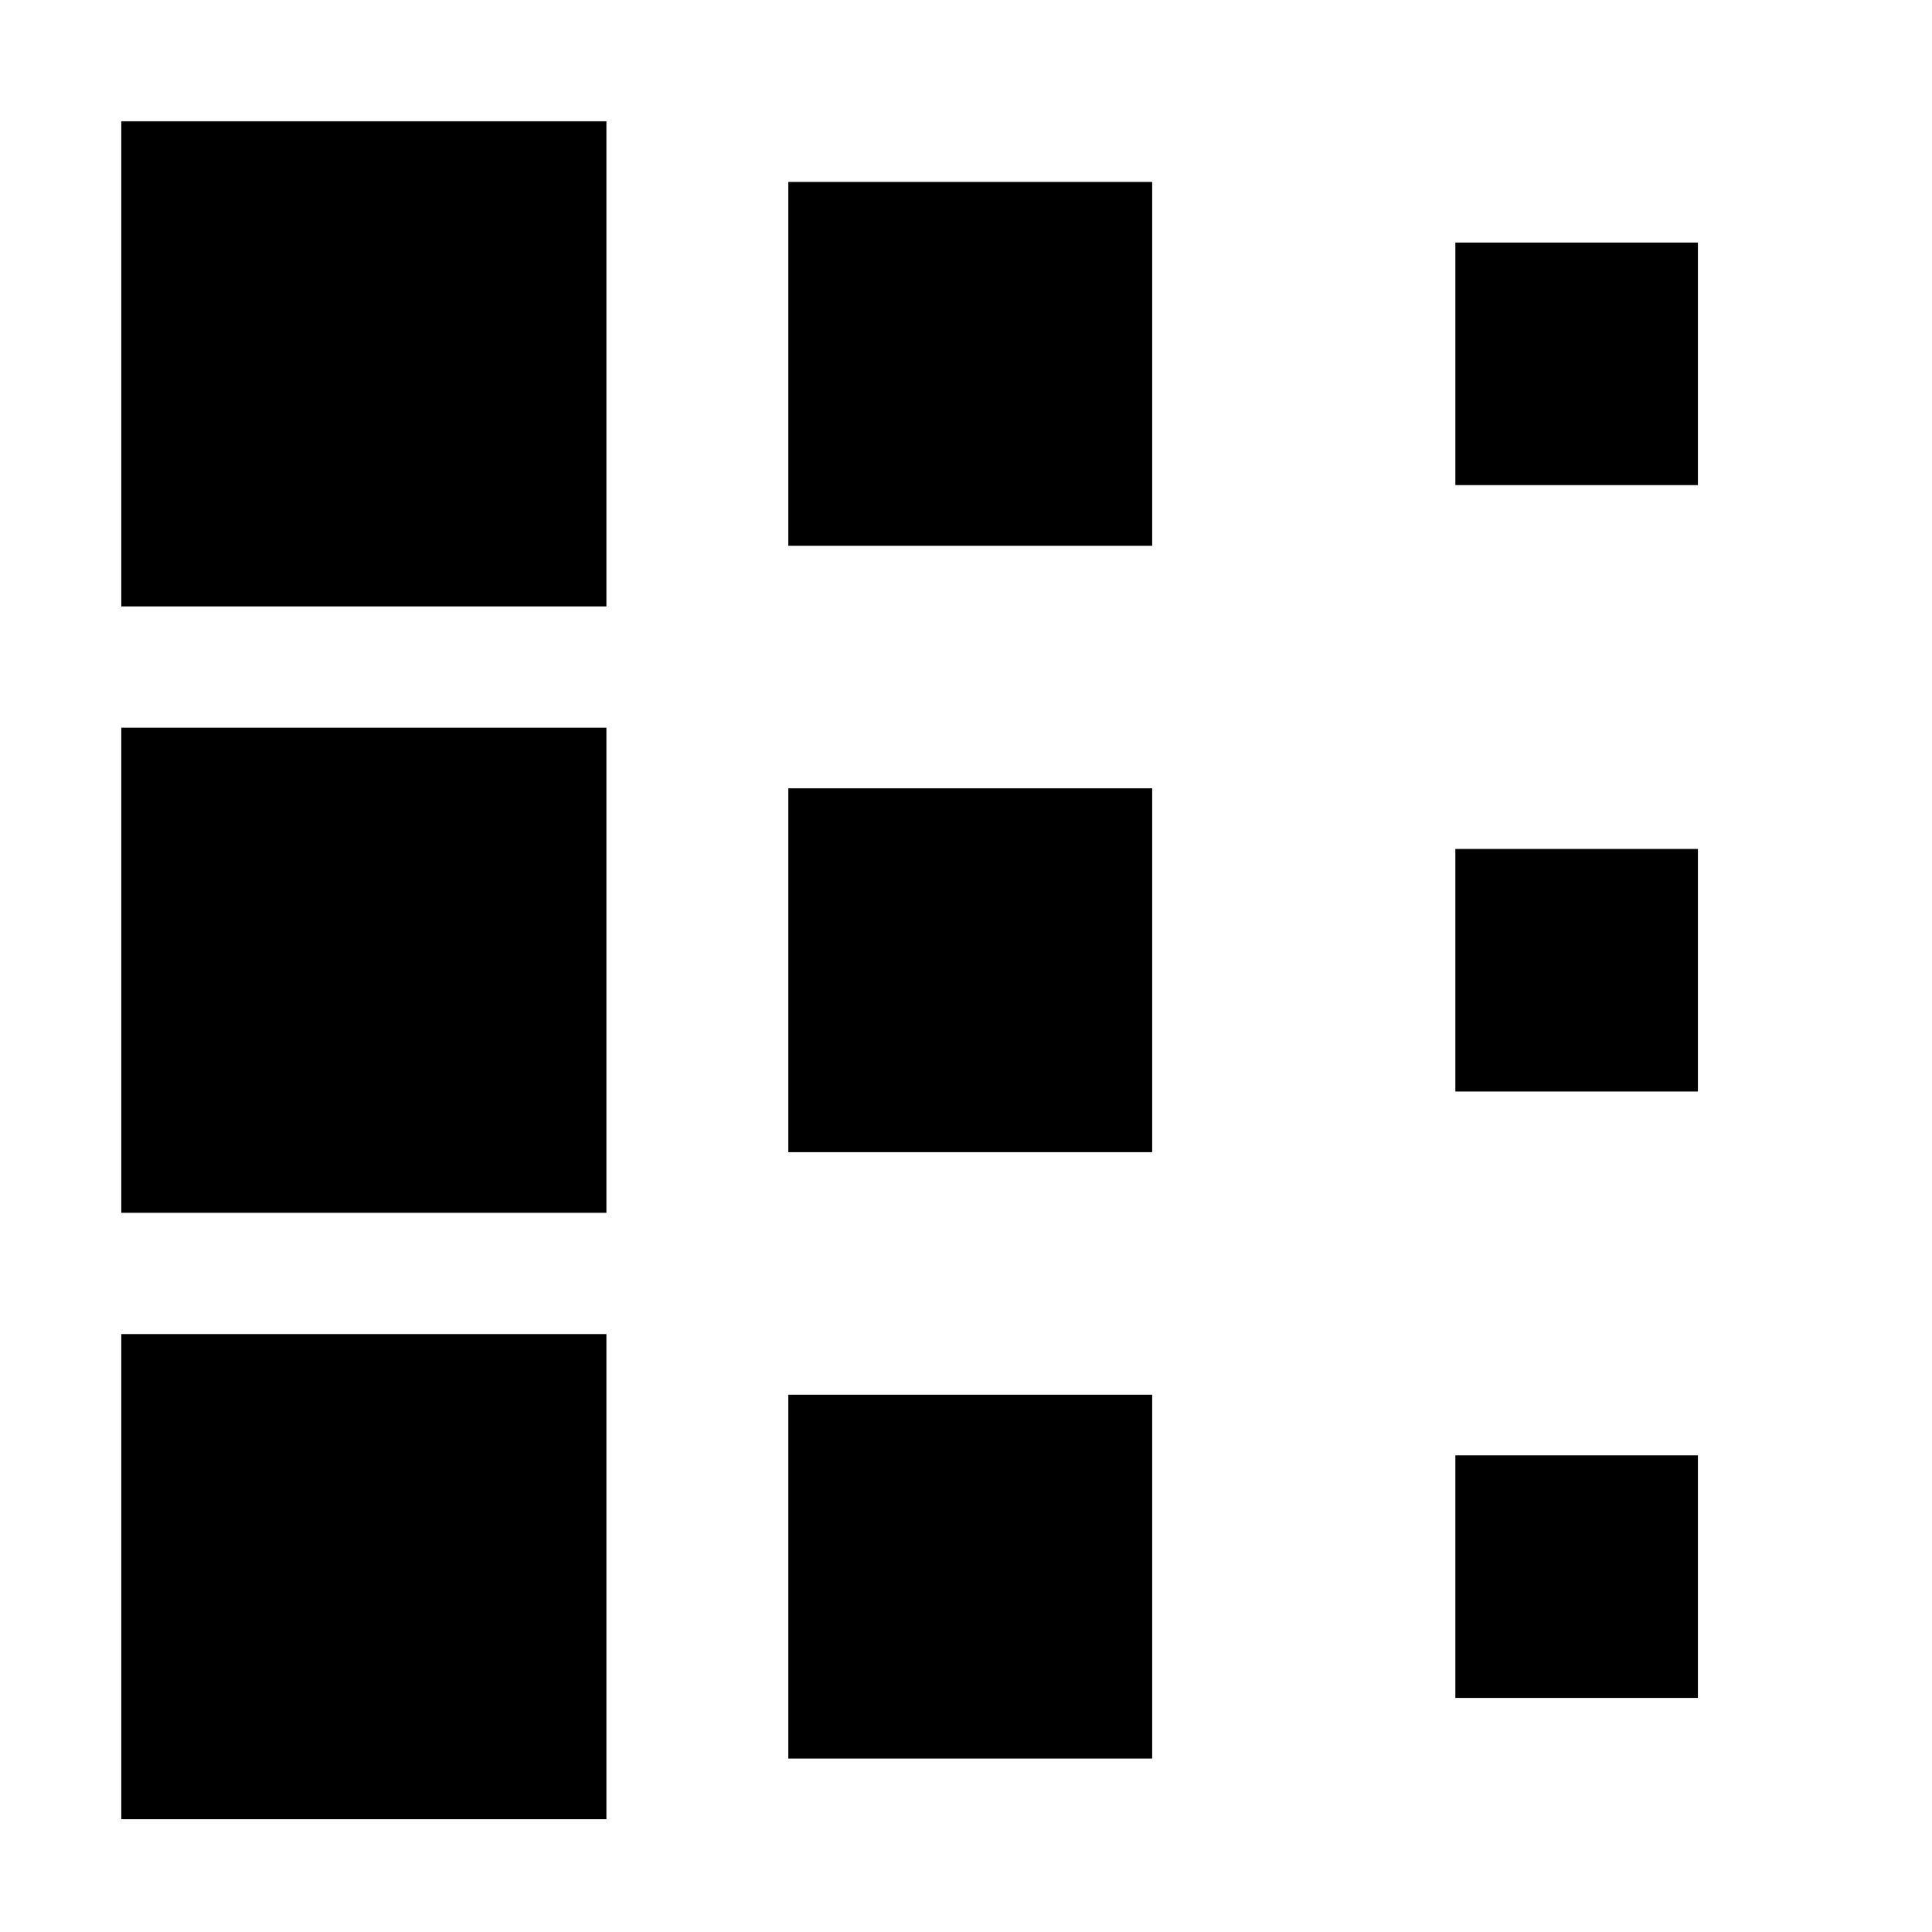
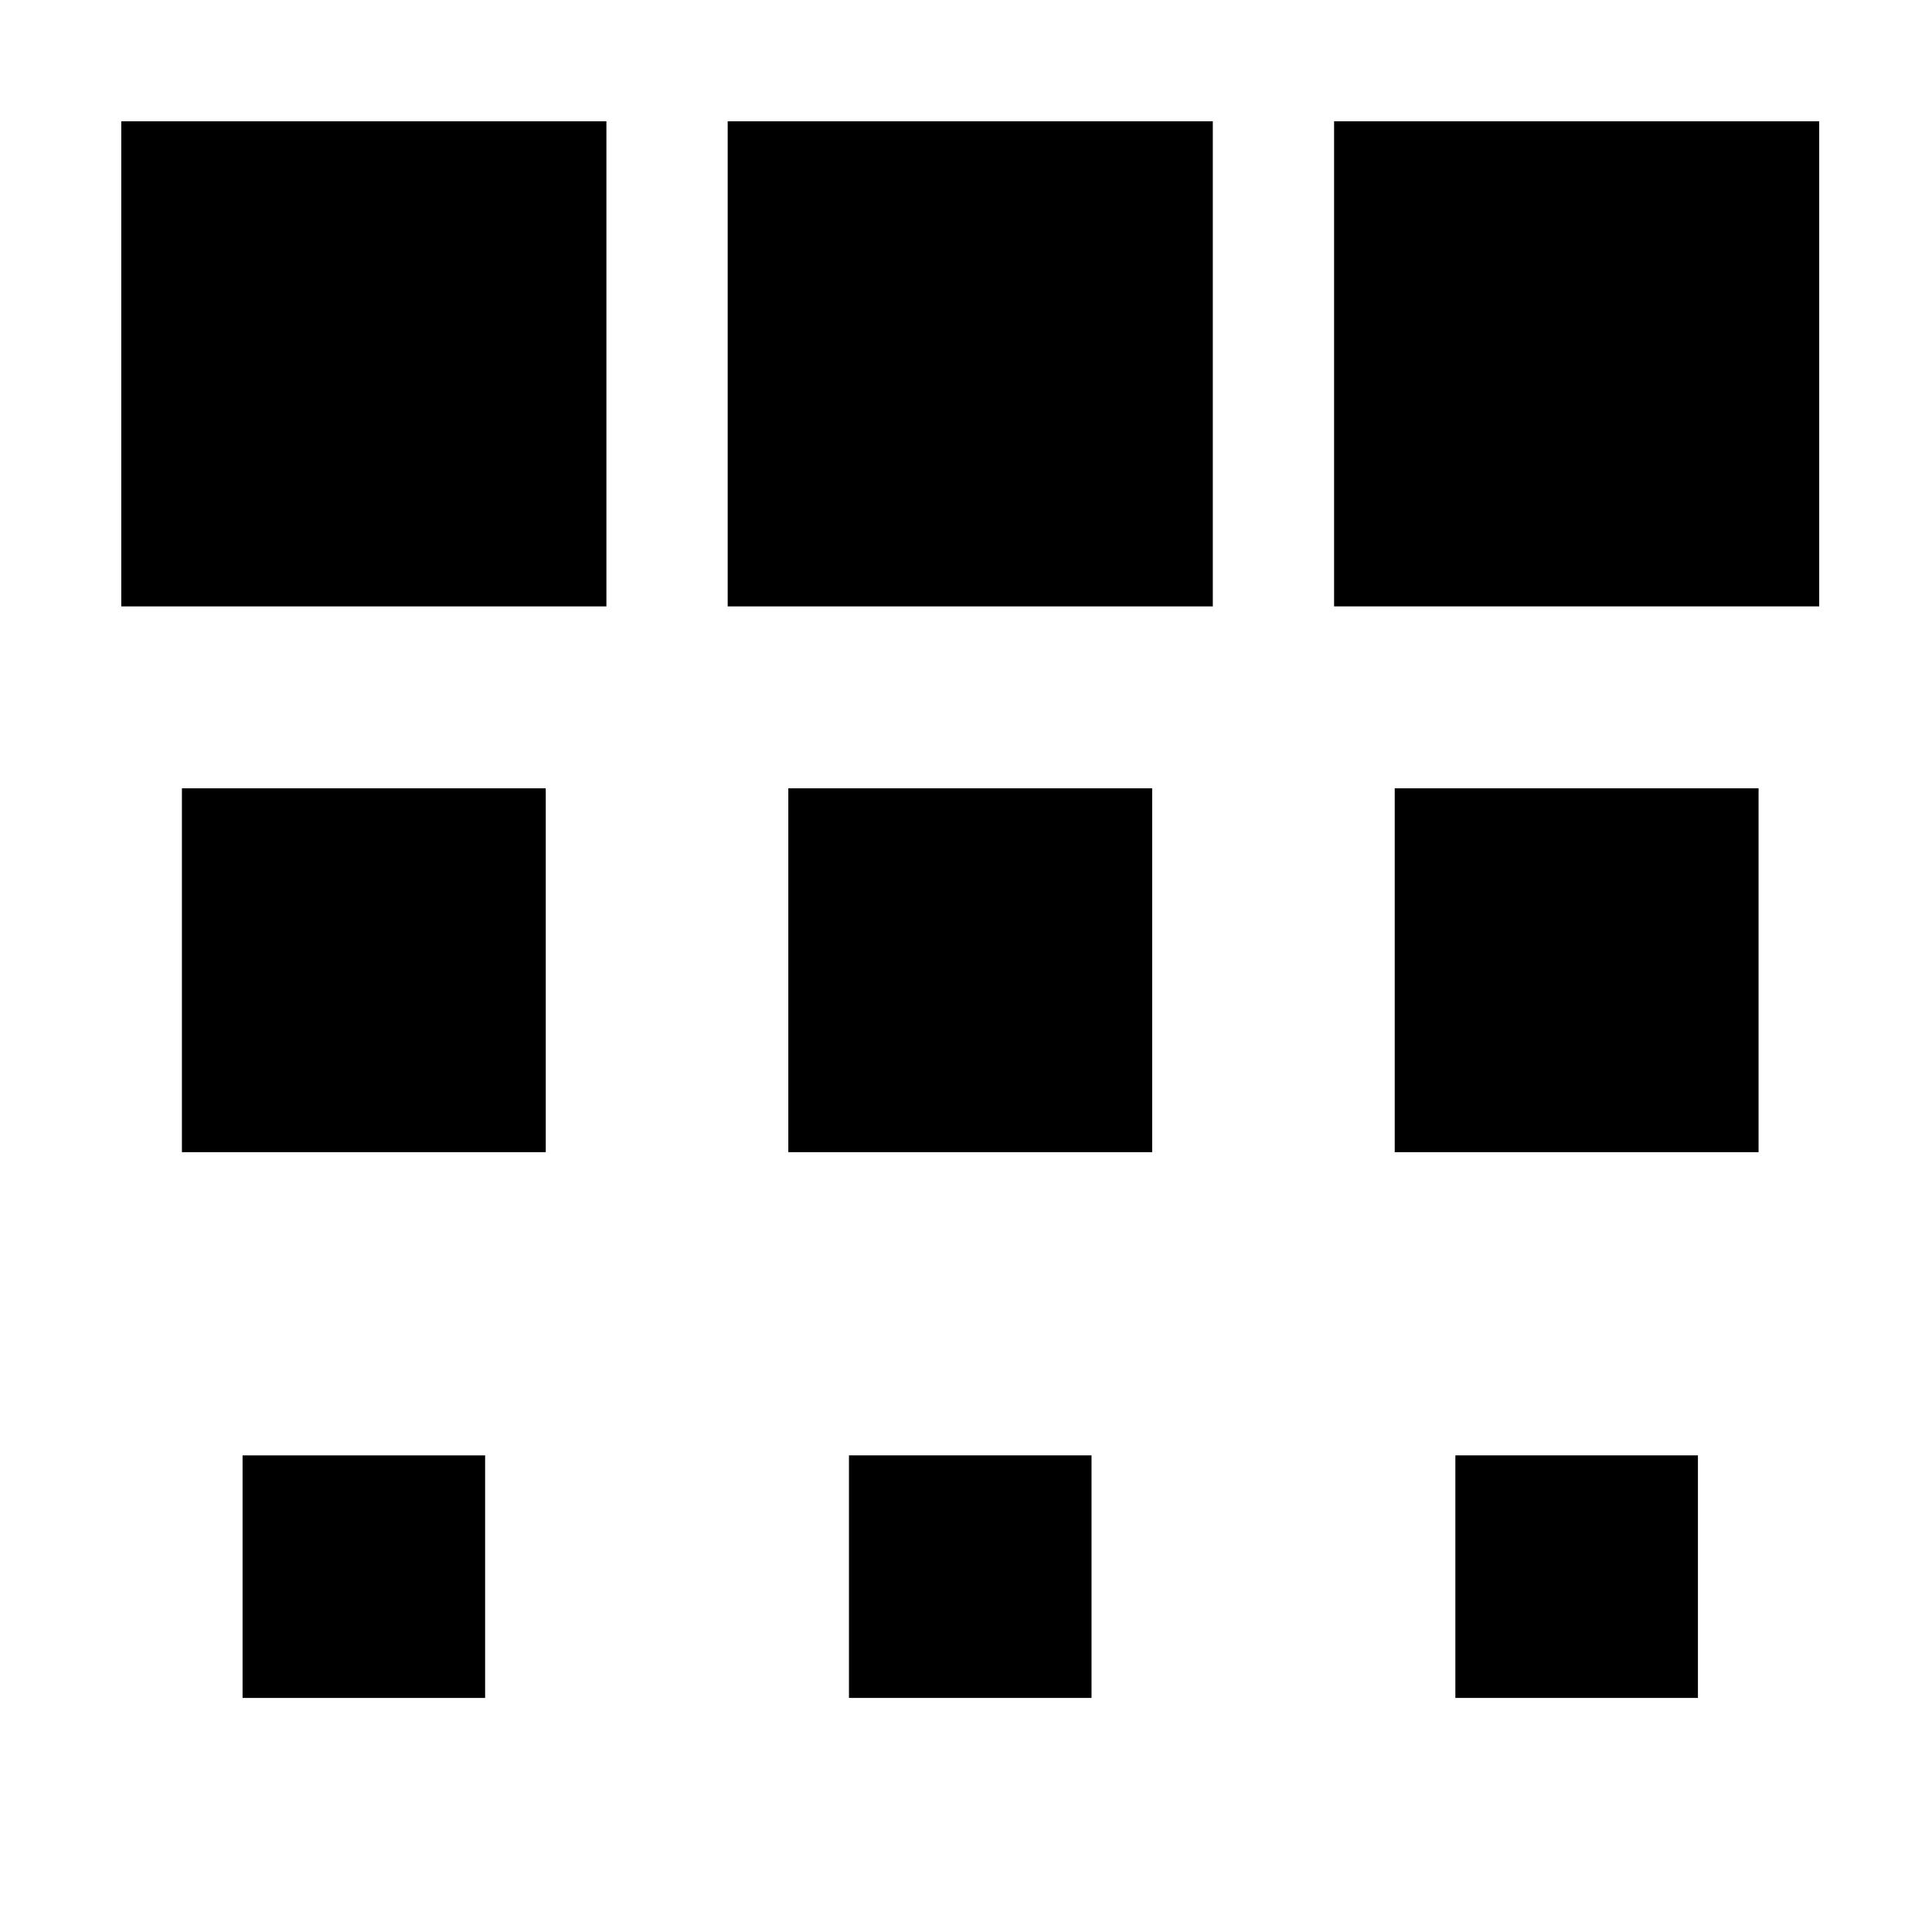
<svg xmlns="http://www.w3.org/2000/svg" width="15.93" height="15.93" viewBox="0 0 15.93 15.93" version="1.1" id="svg10810">
  <style id="style11884">.success { fill:#009909; }
.warning { fill:#ff00ff; }
.error { fill:#00AAFF; }
</style>
  <defs id="defs10807">
    </defs>
  <g id="layer1" transform="translate(-96.20863,49)">
    <g id="g21555" transform="translate(96.20863,-49)">
      <rect style="fill:none;opacity:0" id="rect21551" width="15.93" height="15.93" x="0" y="0" />
      <path id="path21553" d="M 5,5 H 1 l -2e-6,-4 4,-2e-6 z" style="fill-opacity:1" />
-       <path id="path11732" d="M 9.5,4.5 H 6.5 l -1.5e-6,-3 3,-1.5e-6 z" style="fill-opacity:1;stroke-width:0.75" />
-       <path id="path11734" d="m 14,4 h -2 l -10e-7,-2 2,-1e-6 z" style="fill-opacity:1;stroke-width:0.5" />
-       <path id="path11736" d="M 5,10 H 1 l -2e-6,-4 4,-2e-6 z" style="fill-opacity:1" />
-       <path id="path11738" d="M 9.5,9.5 H 6.5 l -1.5e-6,-3 3,-1.5e-6 z" style="fill-opacity:1;stroke-width:0.75" />
-       <path id="path11740" d="m 14,9 h -2 l -10e-7,-2 2,-10e-7 z" style="fill-opacity:1;stroke-width:0.5" />
-       <path id="path11742" d="M 5,15 H 1 l -2e-6,-4 4,-2e-6 z" style="fill-opacity:1" />
-       <path id="path16736" d="m 14,14 h -2 l -10e-7,-2 2,-1e-6 z" style="fill-opacity:1;stroke-width:0.5" />
-       <path id="path17266" d="M 9.5,14.5 H 6.5 l -1.5e-6,-3 3,-1e-6 z" style="fill-opacity:1;stroke-width:0.75" />
+       <path id="path11732" d="M 10,5 H 6 l -2e-6,-4 4,-2e-6 z" style="fill-opacity:1;stroke-width:0.75" />
+       <path id="path11734" d="m 15,5 h -4 l -2e-6,-4 4,-2e-6 z" style="fill-opacity:1;stroke-width:0.5" />
+       <path id="path11736" d="M 4.5,9.5 H 1.5 l -1.5e-6,-3 3,-1.5e-6 z" style="fill-opacity:1;stroke-width:0.562" />
+       <path id="path11738" d="M 9.5,9.5 H 6.5 l -1.5e-6,-3 3,-1.5e-6 z" style="fill-opacity:1;stroke-width:0.422" />
+       <path id="path11740" d="m 14.5,9.5 h -3 l -2e-6,-3 3,-1.5e-6 z" style="fill-opacity:1;stroke-width:0.281" />
+       <path id="path11742" d="M 4,14 H 2 l -10e-7,-2 2,-1e-6 z" style="fill-opacity:1;stroke-width:0.25" />
+       <path id="path16736" d="m 14,14 h -2 l -10e-7,-2 2,-1e-6 z" style="fill-opacity:1;stroke-width:0.125" />
+       <path id="path17266" d="M 9,14 H 7 l -1e-6,-2 2,-1e-6 z" style="fill-opacity:1;stroke-width:0.188" />
    </g>
  </g>
</svg>
